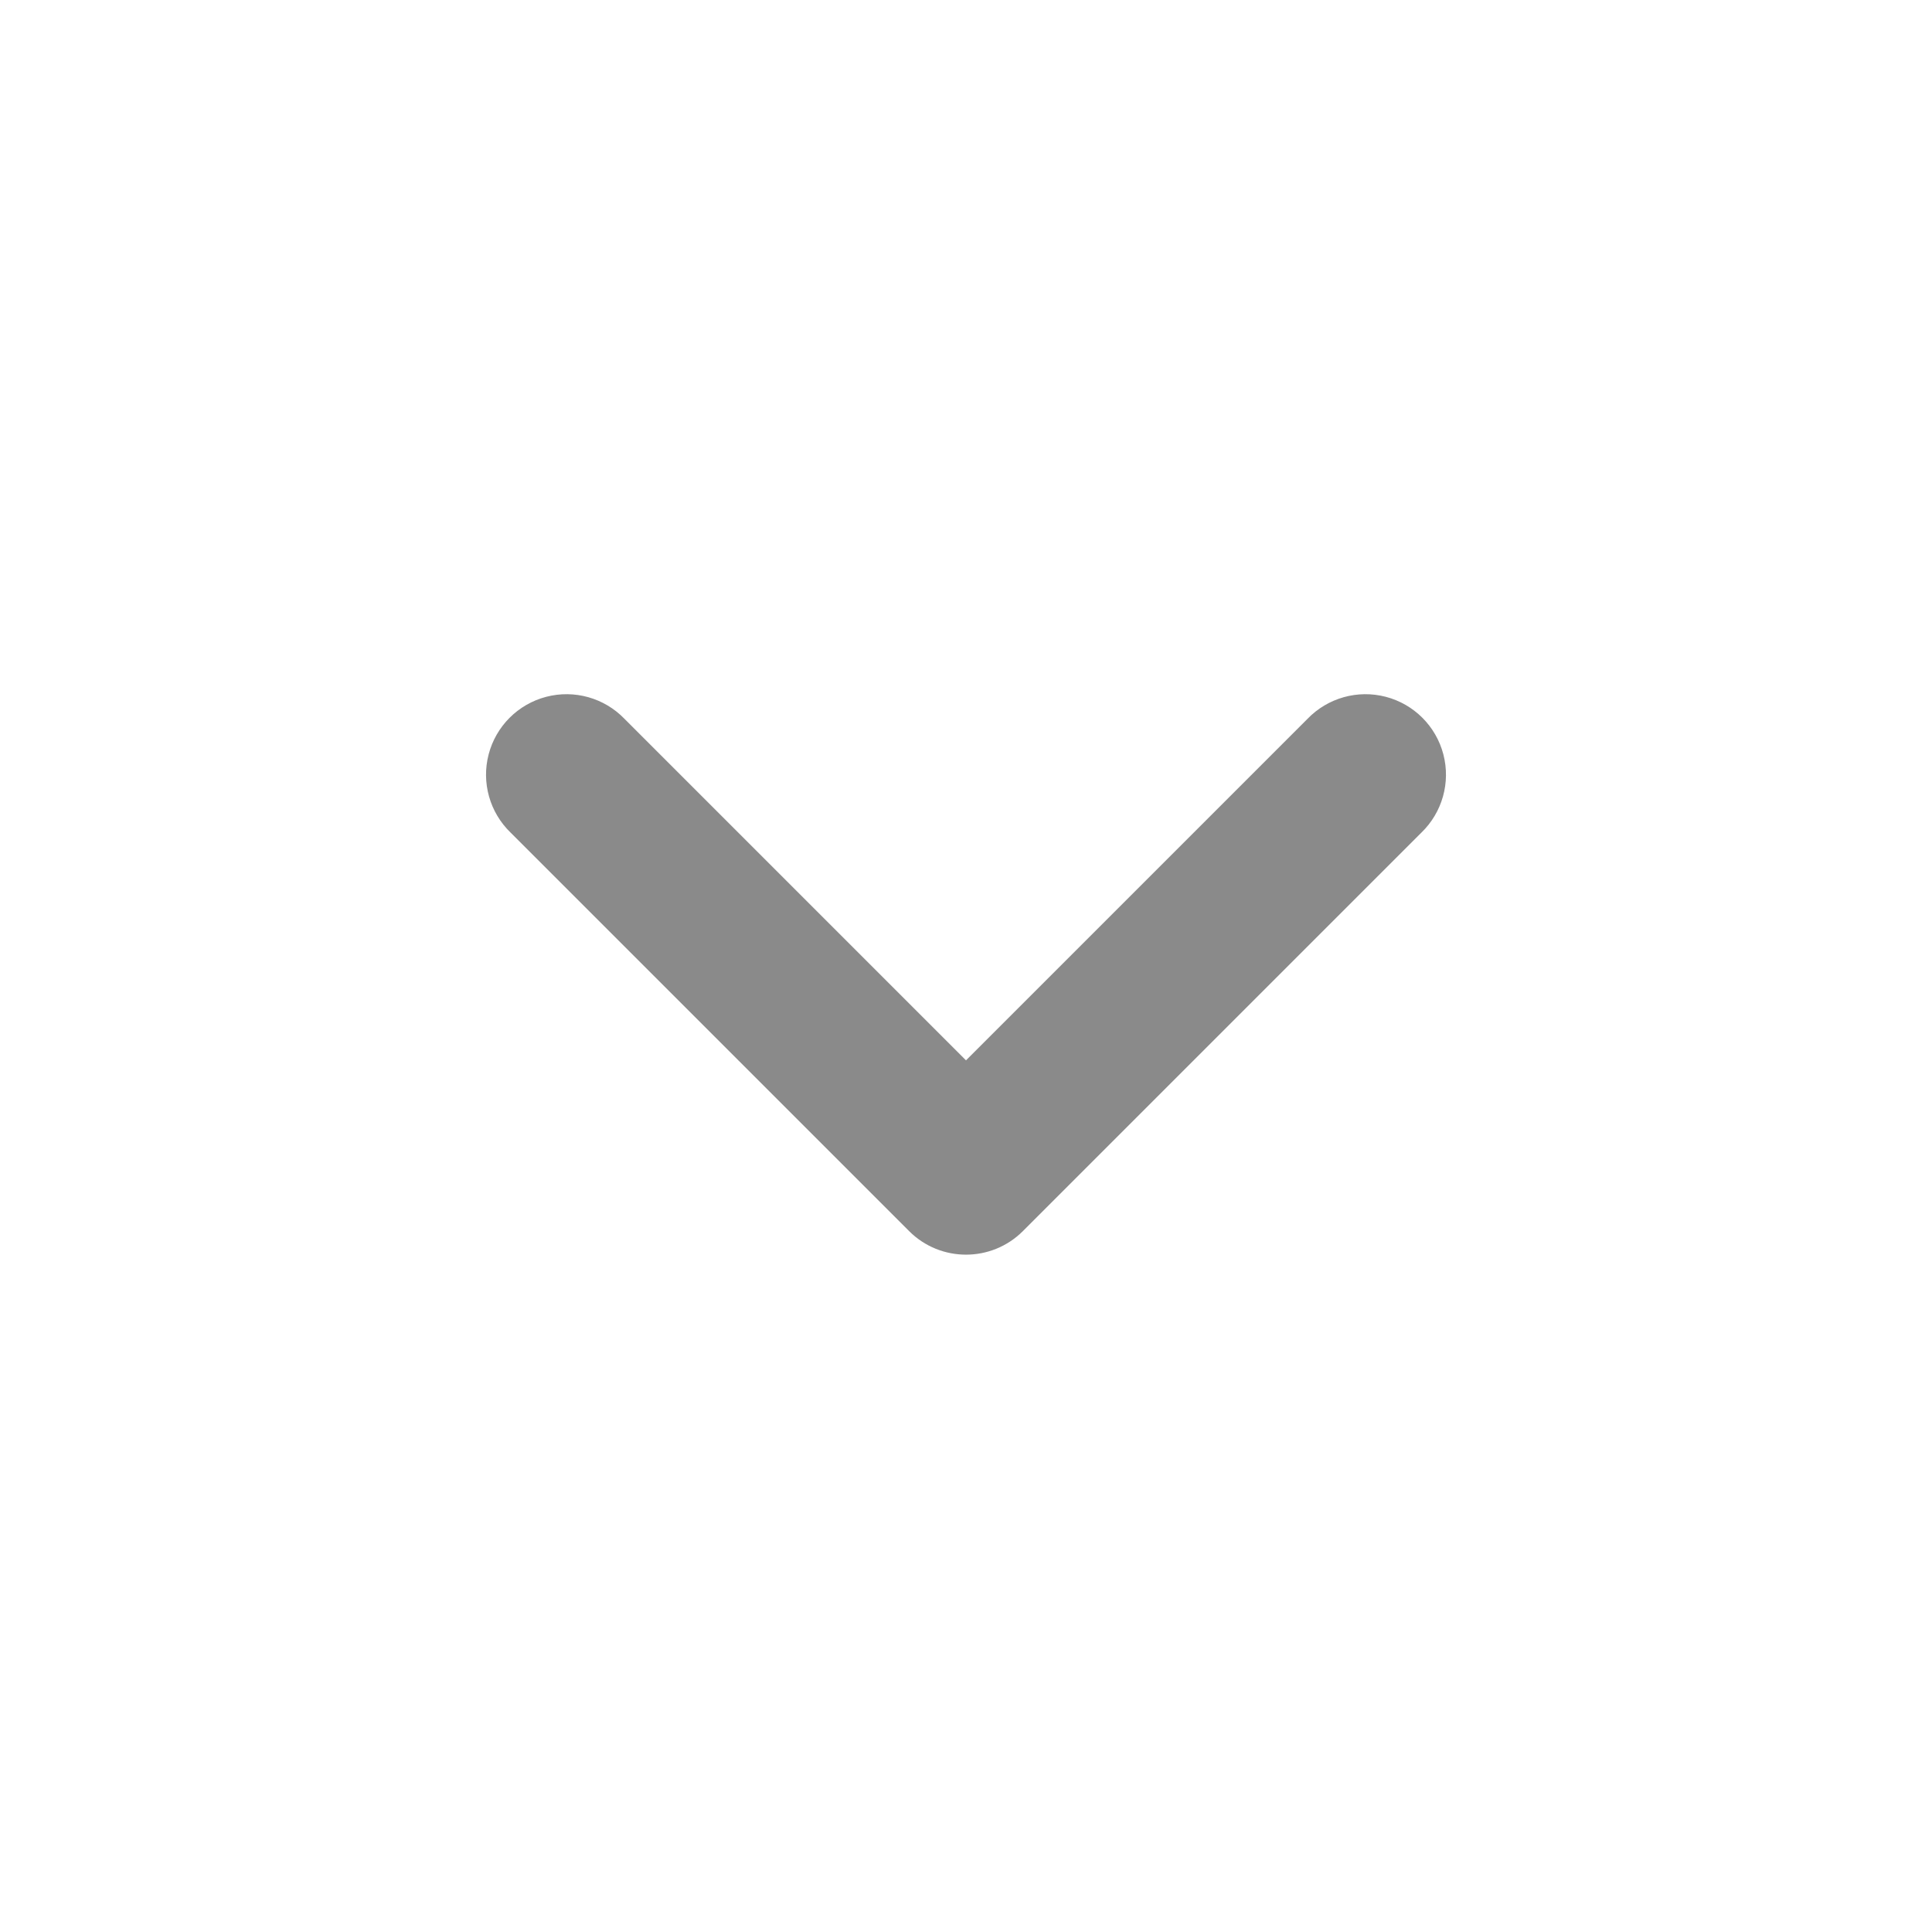
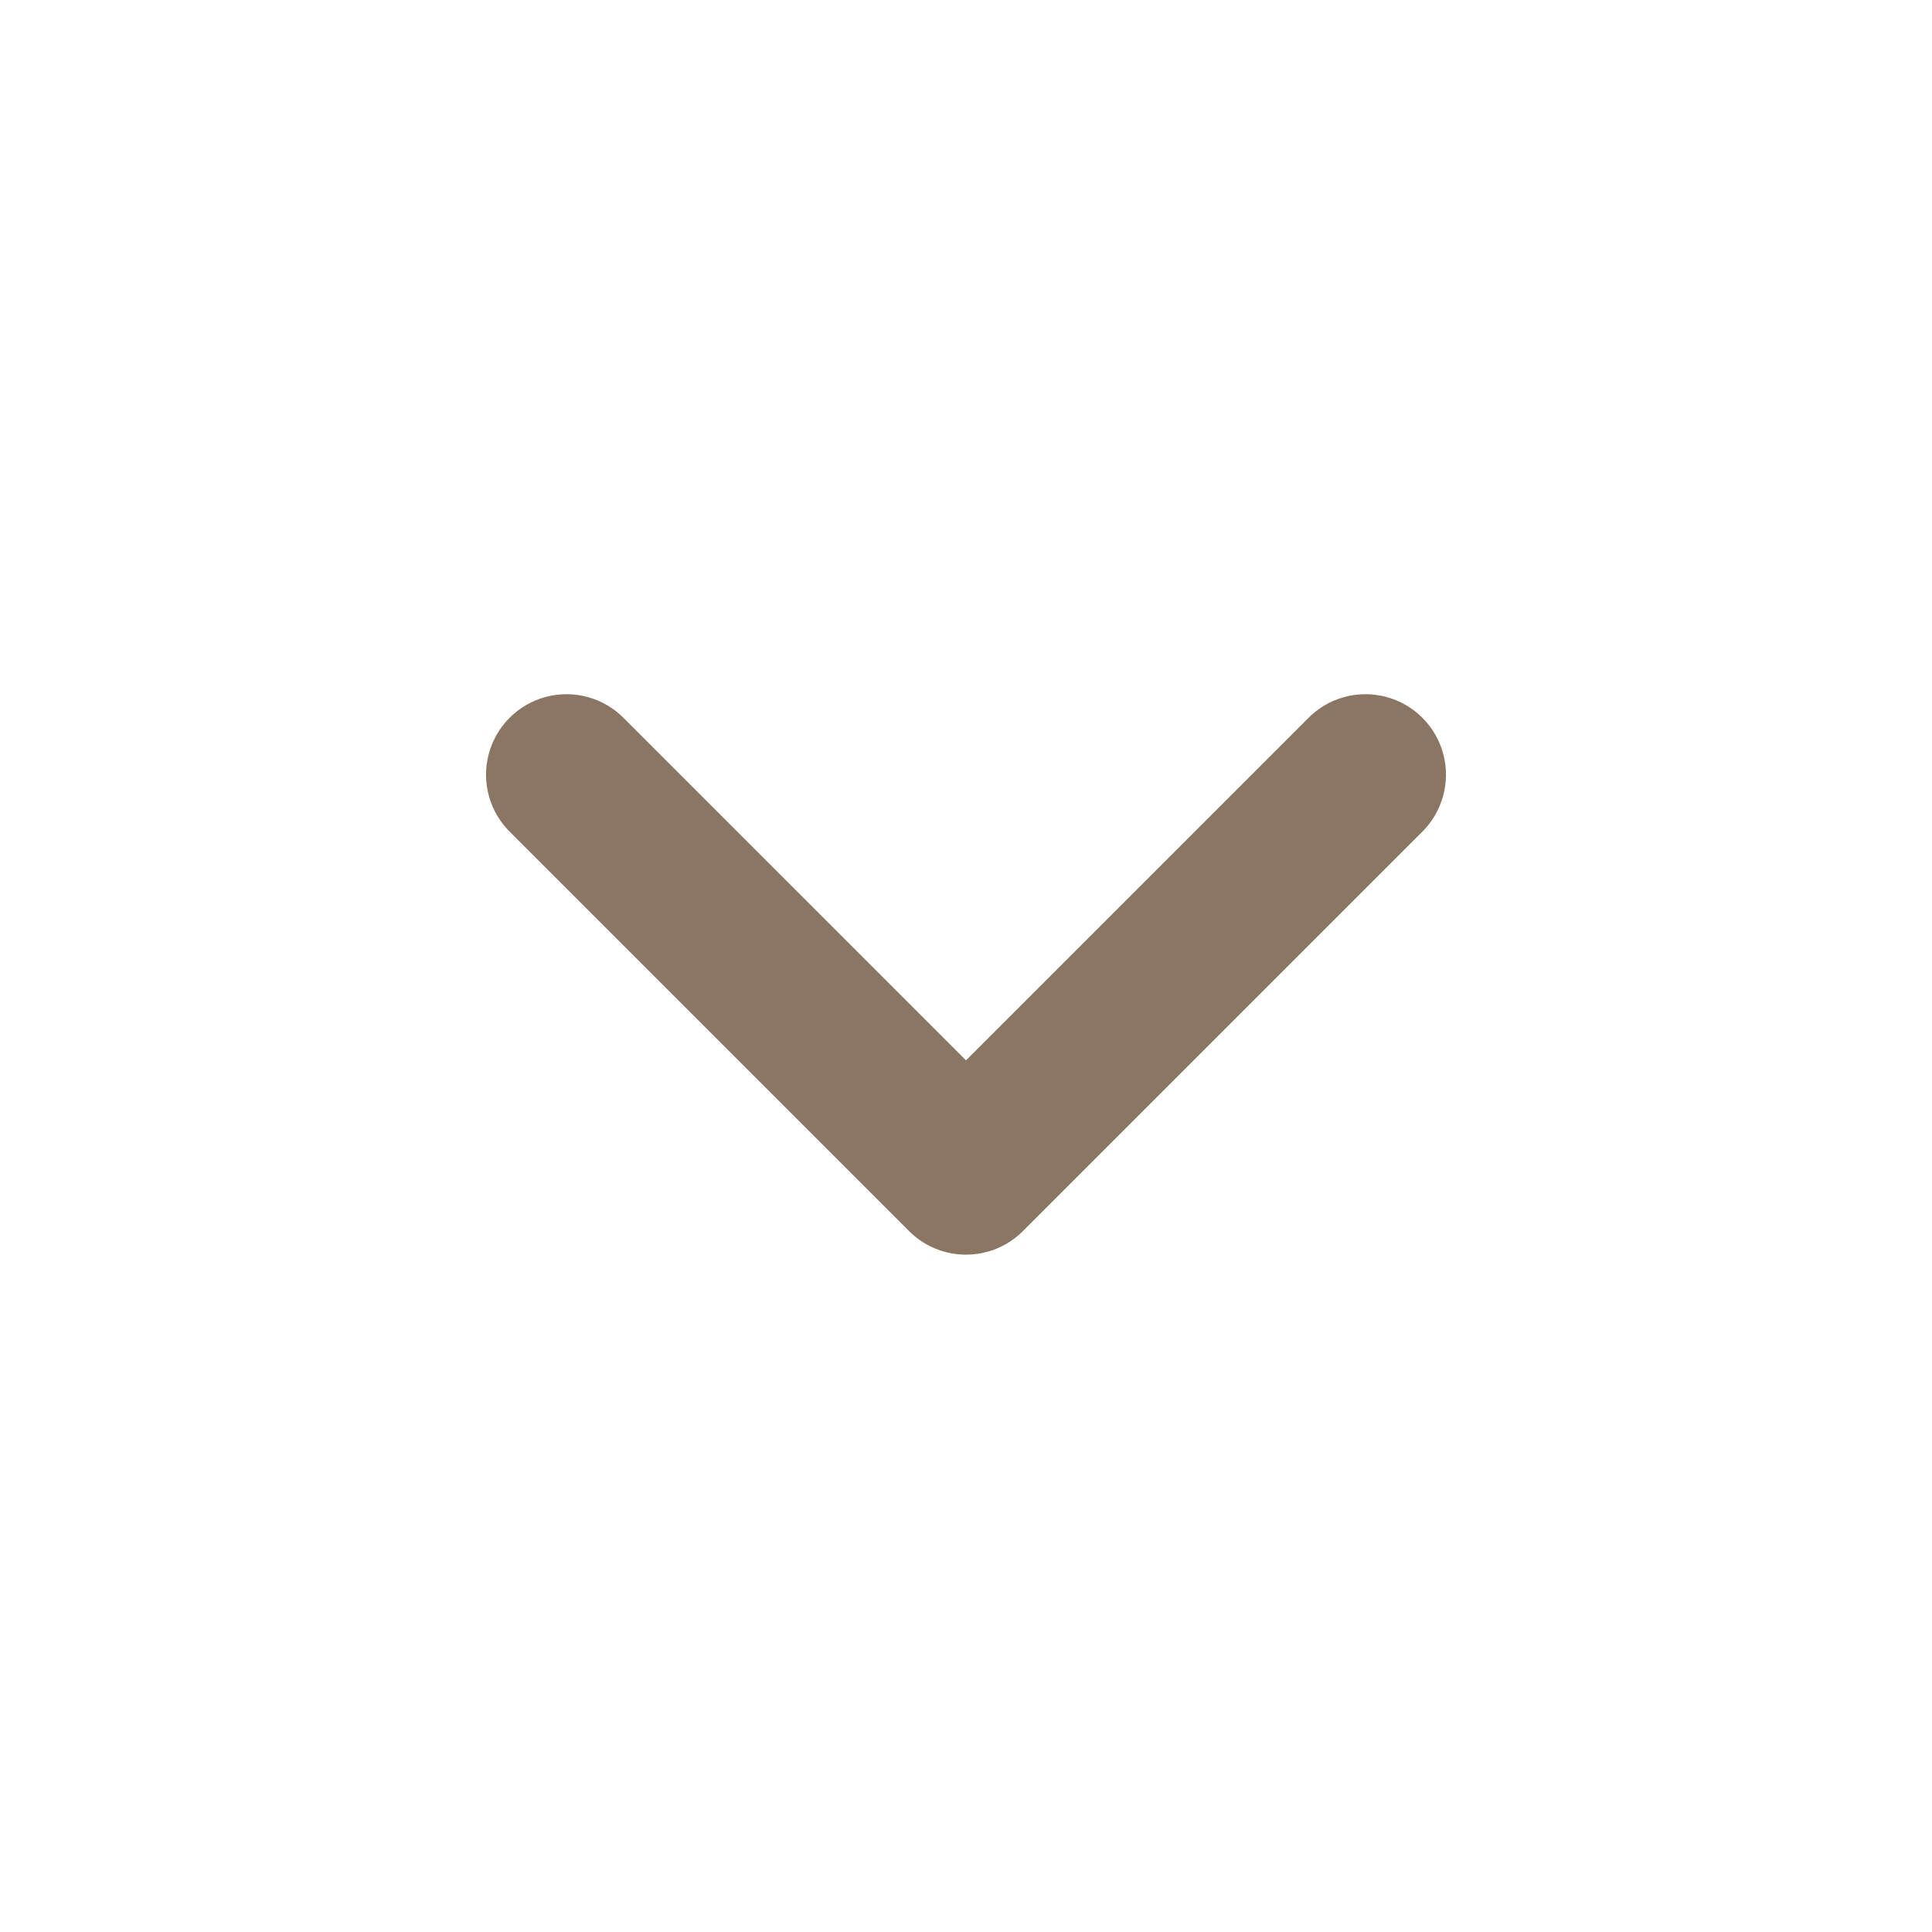
<svg xmlns="http://www.w3.org/2000/svg" t="1791732782446" class="icon" viewBox="0 0 1024 1024" version="1.1" p-id="7819" width="200" height="200">
-   <path d="M512 562.005l181.035-181.035a42.667 42.667 0 1 1 60.331 60.331l-211.2 211.2a42.667 42.667 0 0 1-60.331 0l-211.2-211.2a42.667 42.667 0 1 1 60.331-60.331L512 562.005z" fill="#8a8a8a" p-id="7820" />
+   <path d="M512 562.005l181.035-181.035a42.667 42.667 0 1 1 60.331 60.331l-211.2 211.2a42.667 42.667 0 0 1-60.331 0l-211.2-211.2a42.667 42.667 0 1 1 60.331-60.331L512 562.005z" fill="#8B7563" p-id="7820" />
</svg>
